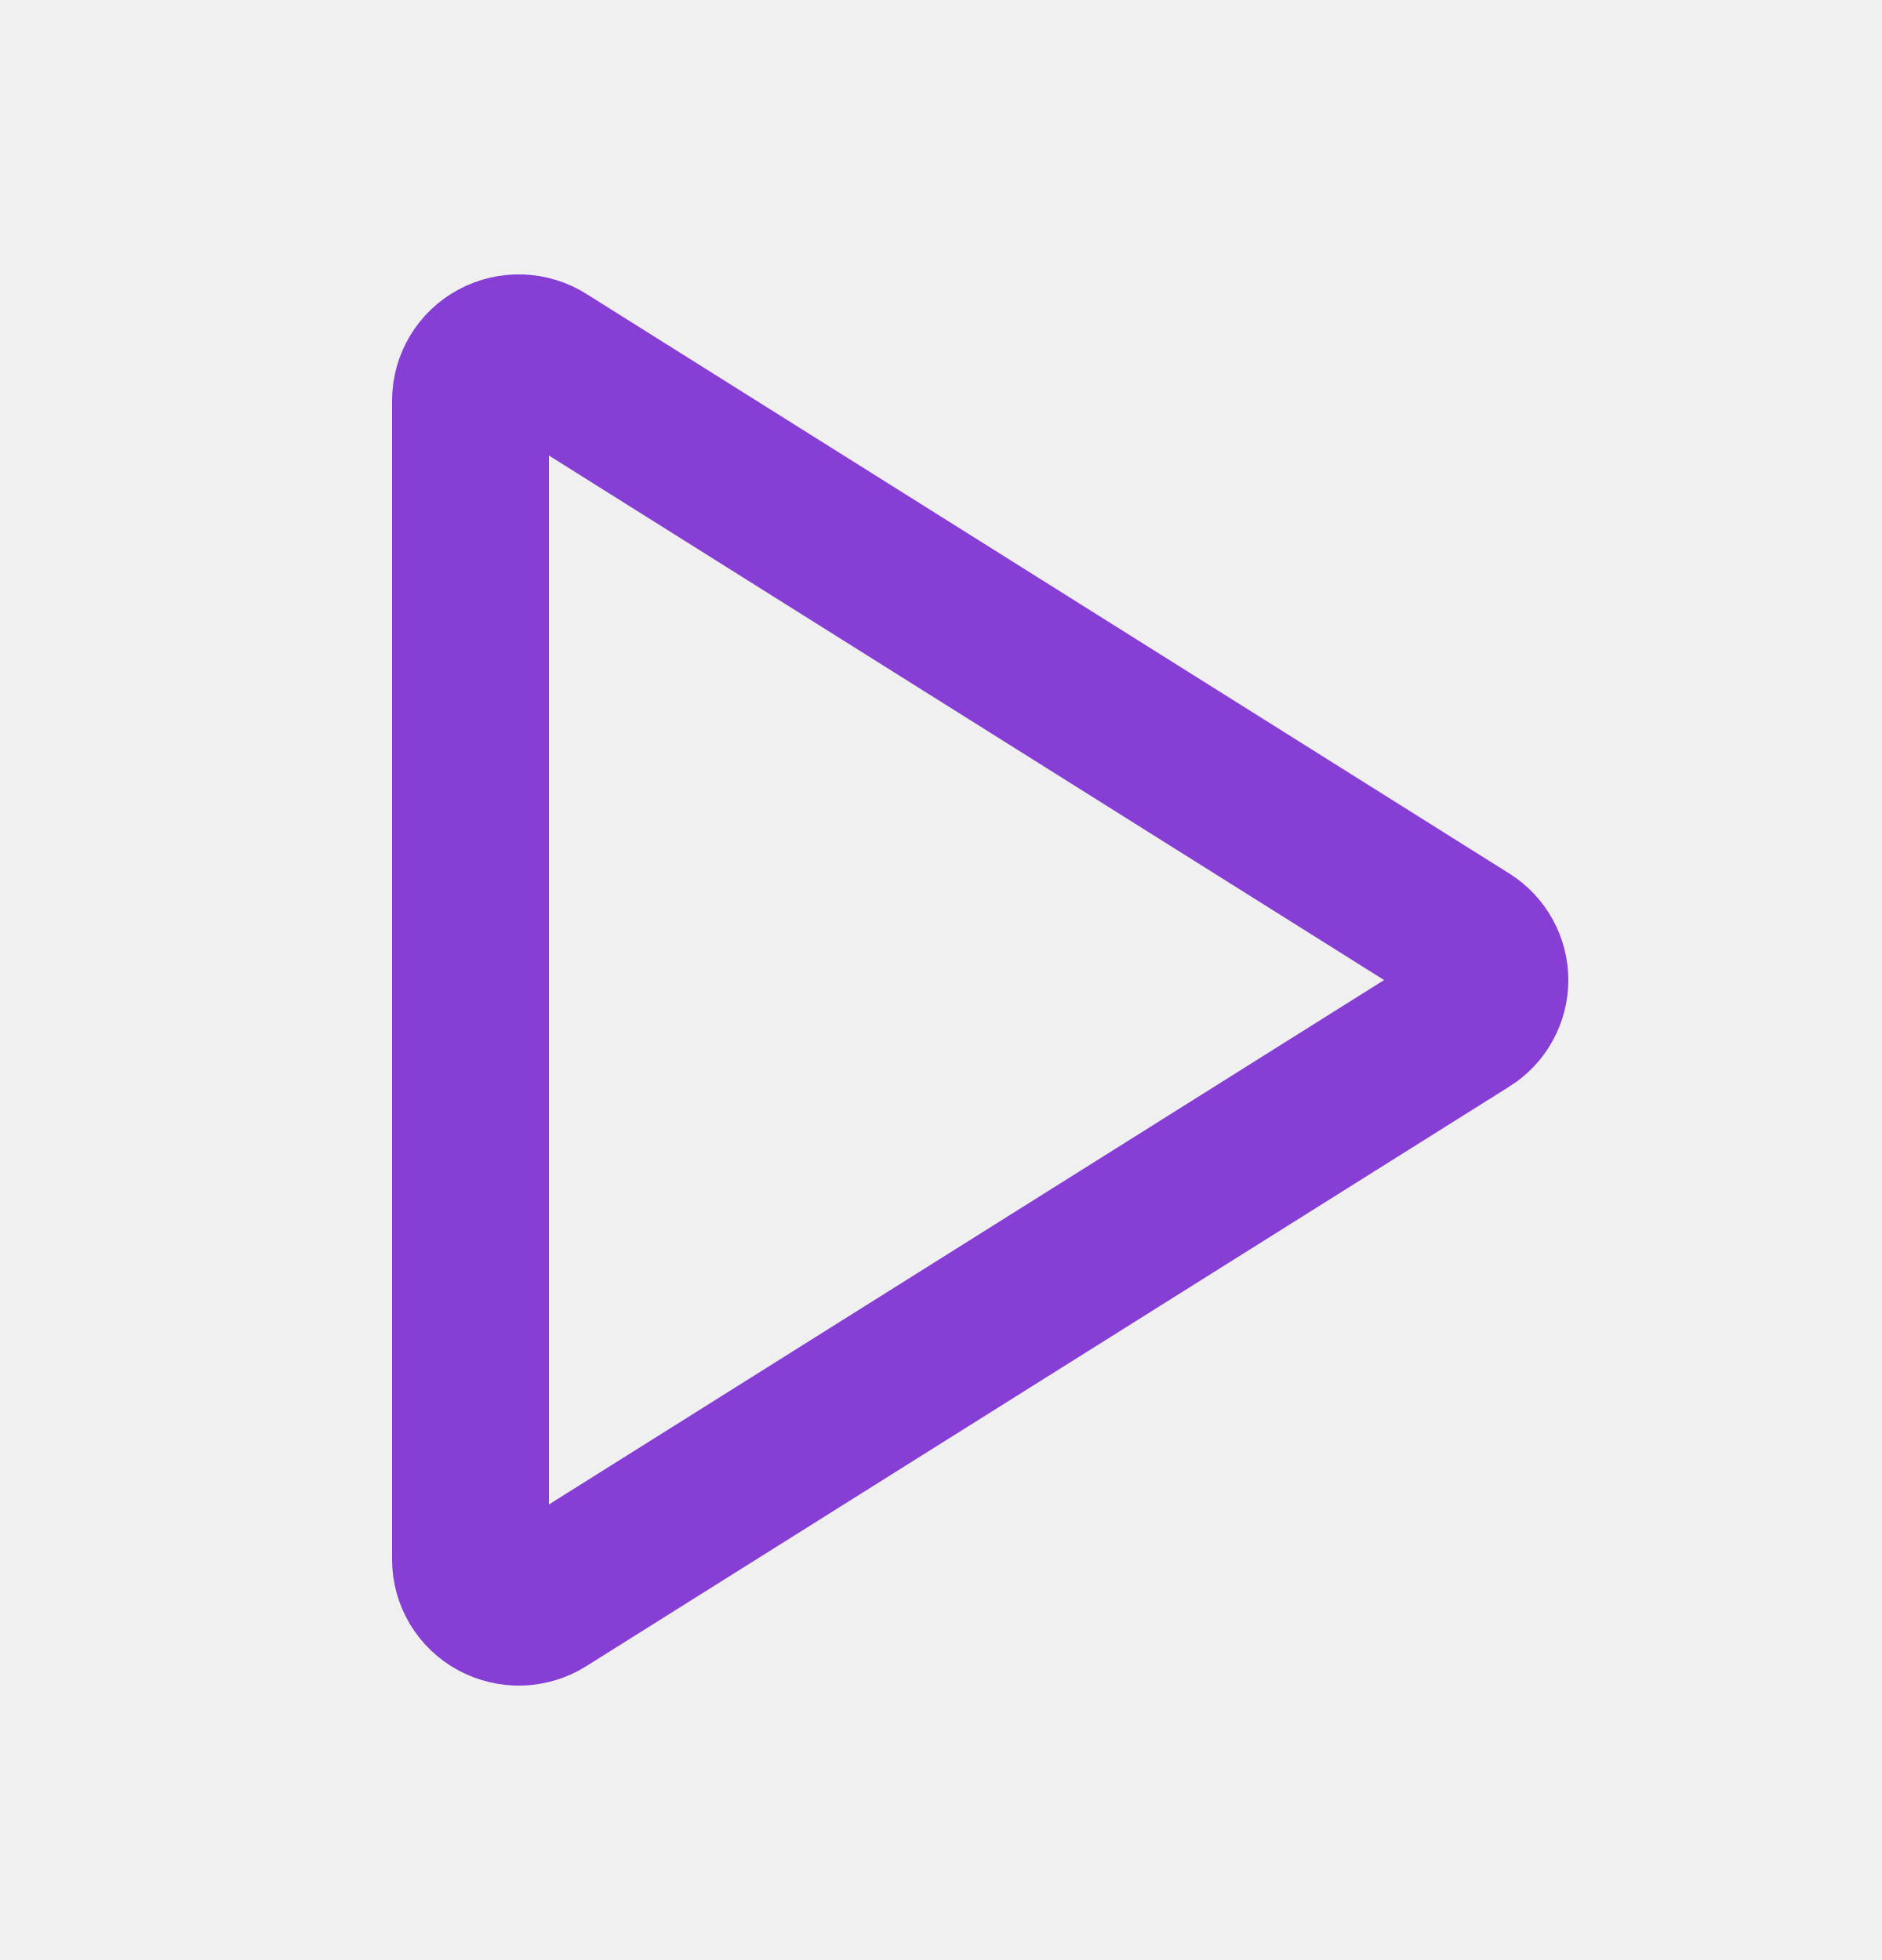
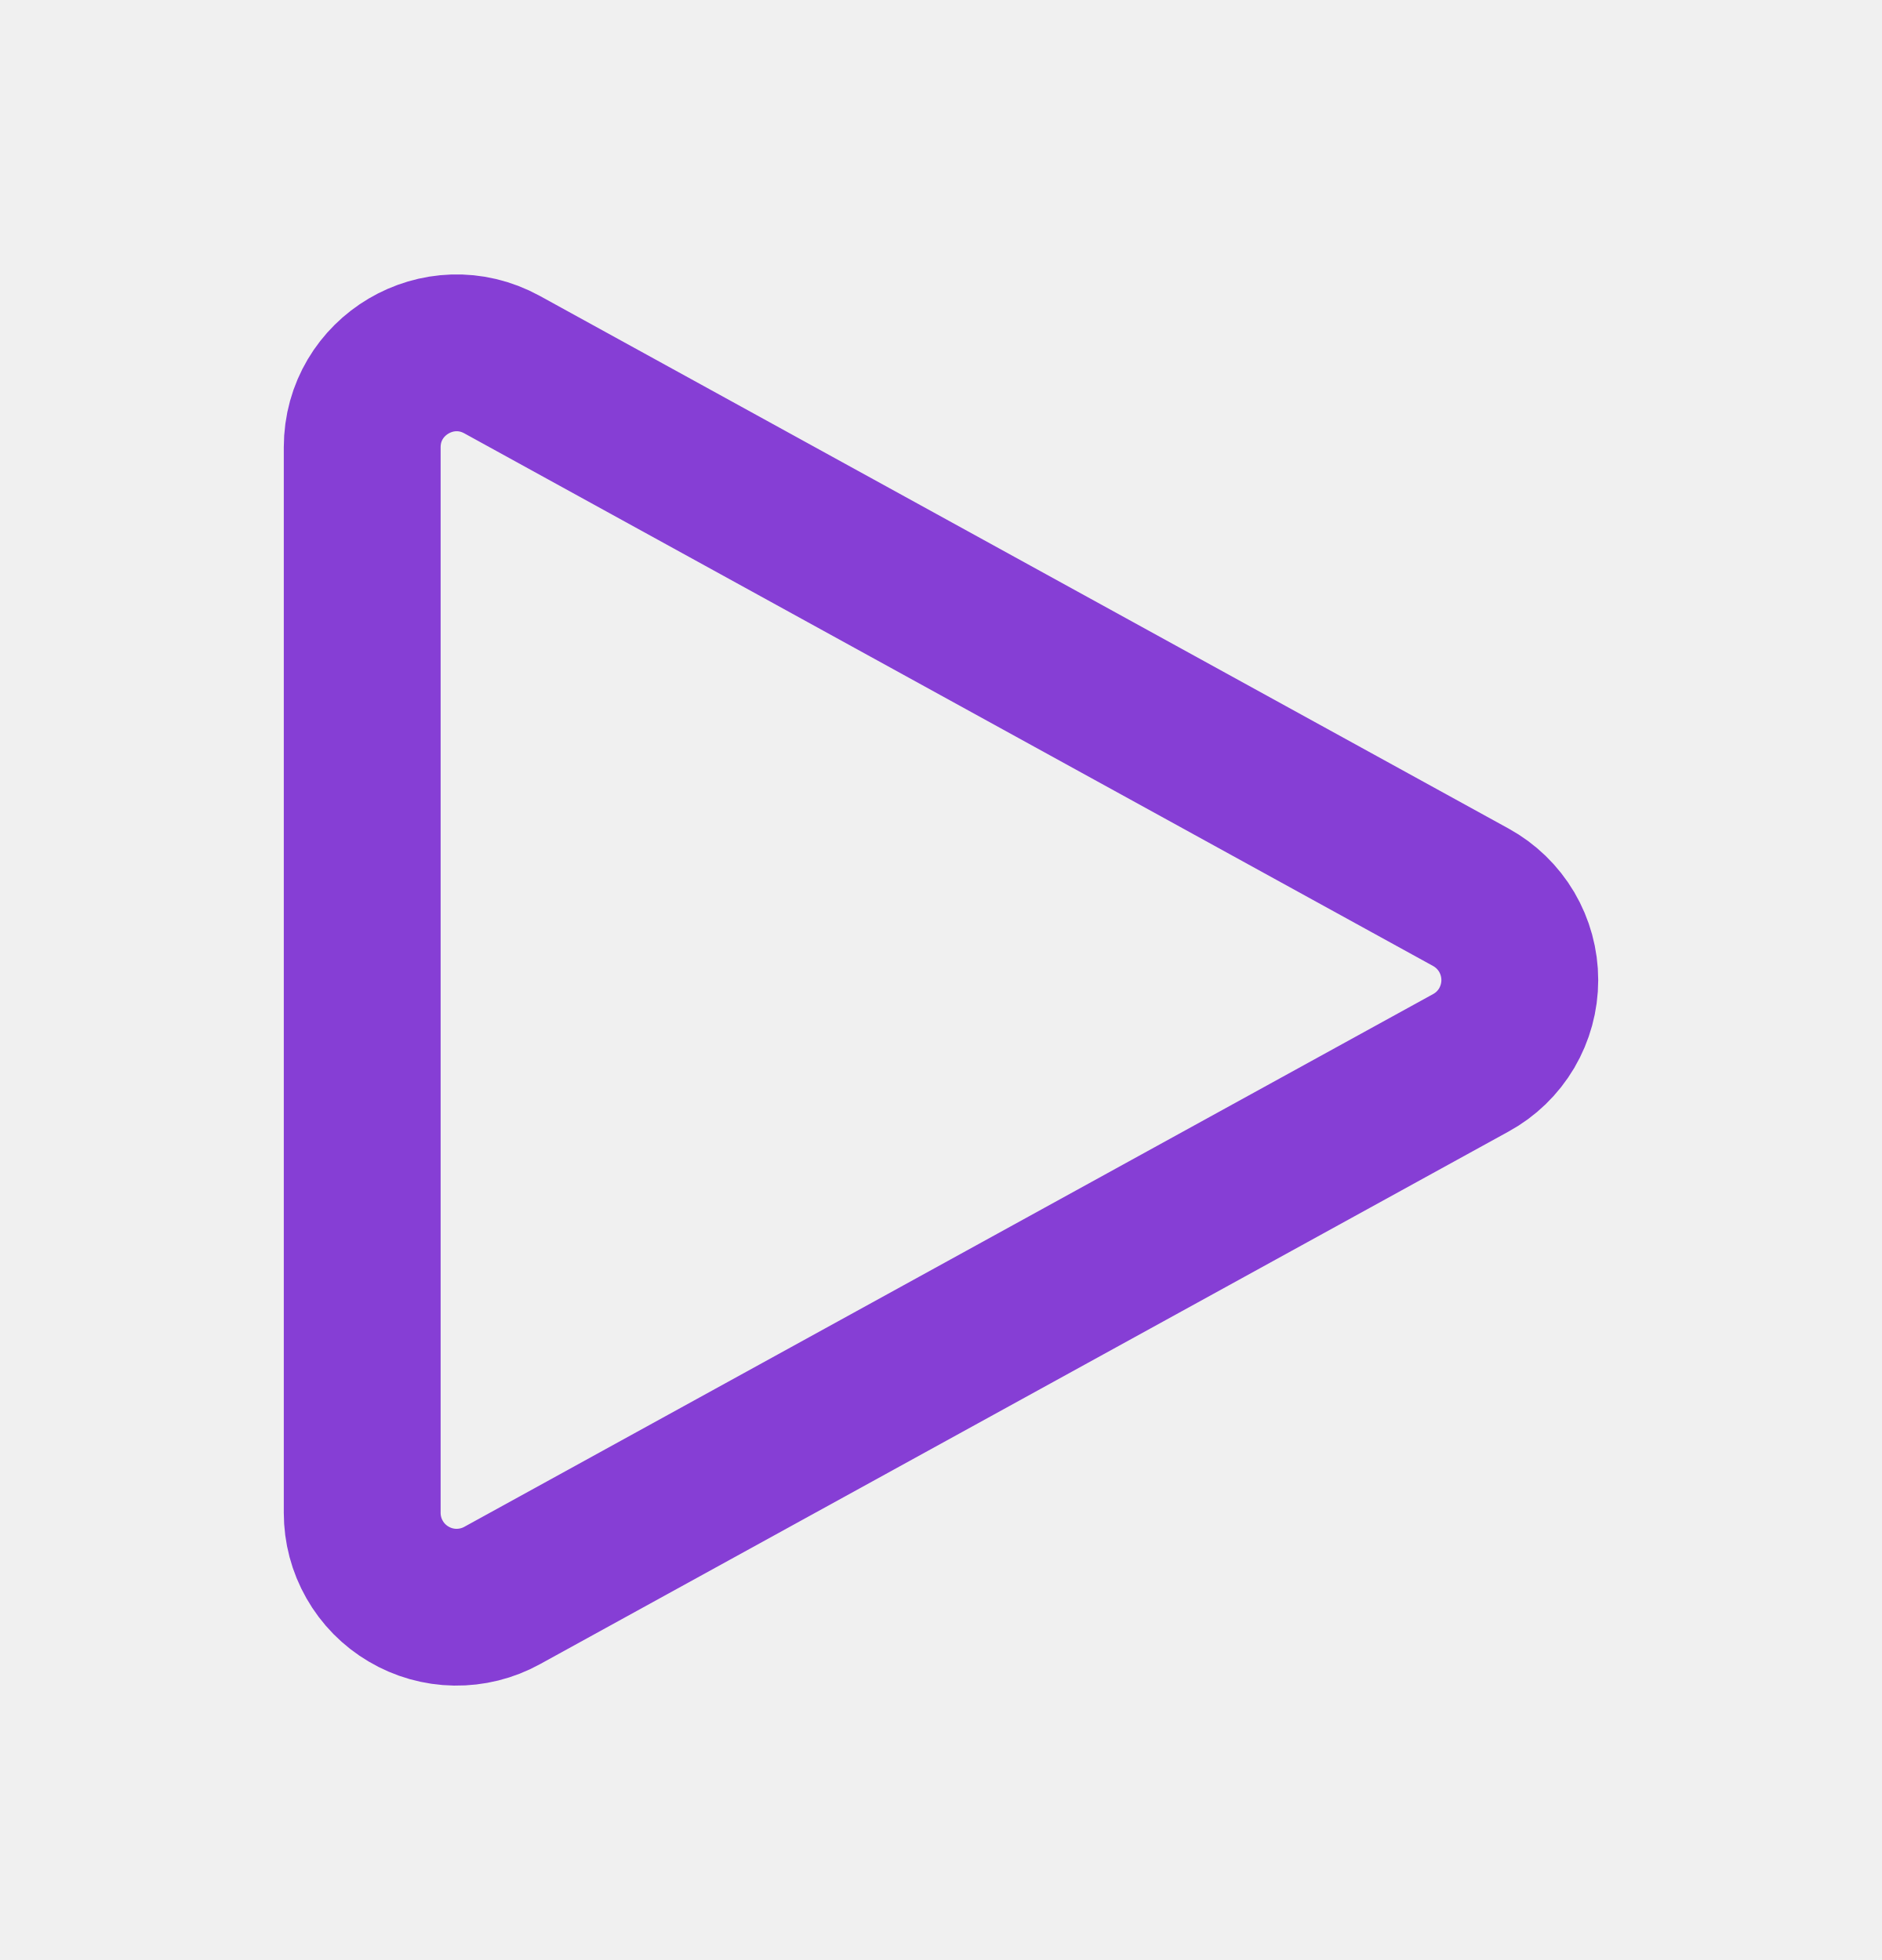
<svg xmlns="http://www.w3.org/2000/svg" width="24" height="25" viewBox="0 0 24 25" fill="none">
-   <g clip-path="url(#clip0_2601_846)">
-     <path fill-rule="evenodd" clip-rule="evenodd" d="M18.715 13.013L6.945 20.405C6.852 20.464 6.745 20.496 6.635 20.5C6.525 20.503 6.416 20.477 6.319 20.425C6.223 20.373 6.142 20.296 6.086 20.203C6.03 20.109 6 20.003 6 19.894V5.107C6 4.998 6.03 4.892 6.086 4.798C6.142 4.704 6.222 4.627 6.319 4.575C6.415 4.523 6.524 4.497 6.634 4.5C6.745 4.504 6.852 4.536 6.945 4.595L18.716 11.989C18.803 12.044 18.875 12.12 18.924 12.209C18.974 12.299 19 12.399 19 12.501C19 12.603 18.974 12.704 18.924 12.793C18.875 12.883 18.803 12.958 18.716 13.013H18.715Z" stroke="#863ED5" stroke-width="2" stroke-linecap="round" />
-   </g>
-   <defs>
-     <clipPath id="clip0_2601_846">
-       <rect width="24" height="24" fill="white" transform="translate(0 0.5)" />
-     </clipPath>
-   </defs>
+   <path d="M4.619 5.706C4.619 4.79 5.6 4.21 6.403 4.651L18.757 11.445C18.946 11.549 19.104 11.702 19.214 11.888C19.323 12.073 19.381 12.285 19.381 12.501C19.381 12.717 19.323 12.928 19.214 13.114C19.104 13.3 18.946 13.453 18.757 13.556L6.403 20.351C6.22 20.452 6.013 20.503 5.804 20.5C5.595 20.497 5.39 20.439 5.21 20.332C5.03 20.226 4.88 20.074 4.777 19.892C4.673 19.71 4.619 19.505 4.619 19.296V5.706Z" stroke="#863ED5" stroke-width="2" stroke-linecap="round" stroke-linejoin="round" />
</svg>
